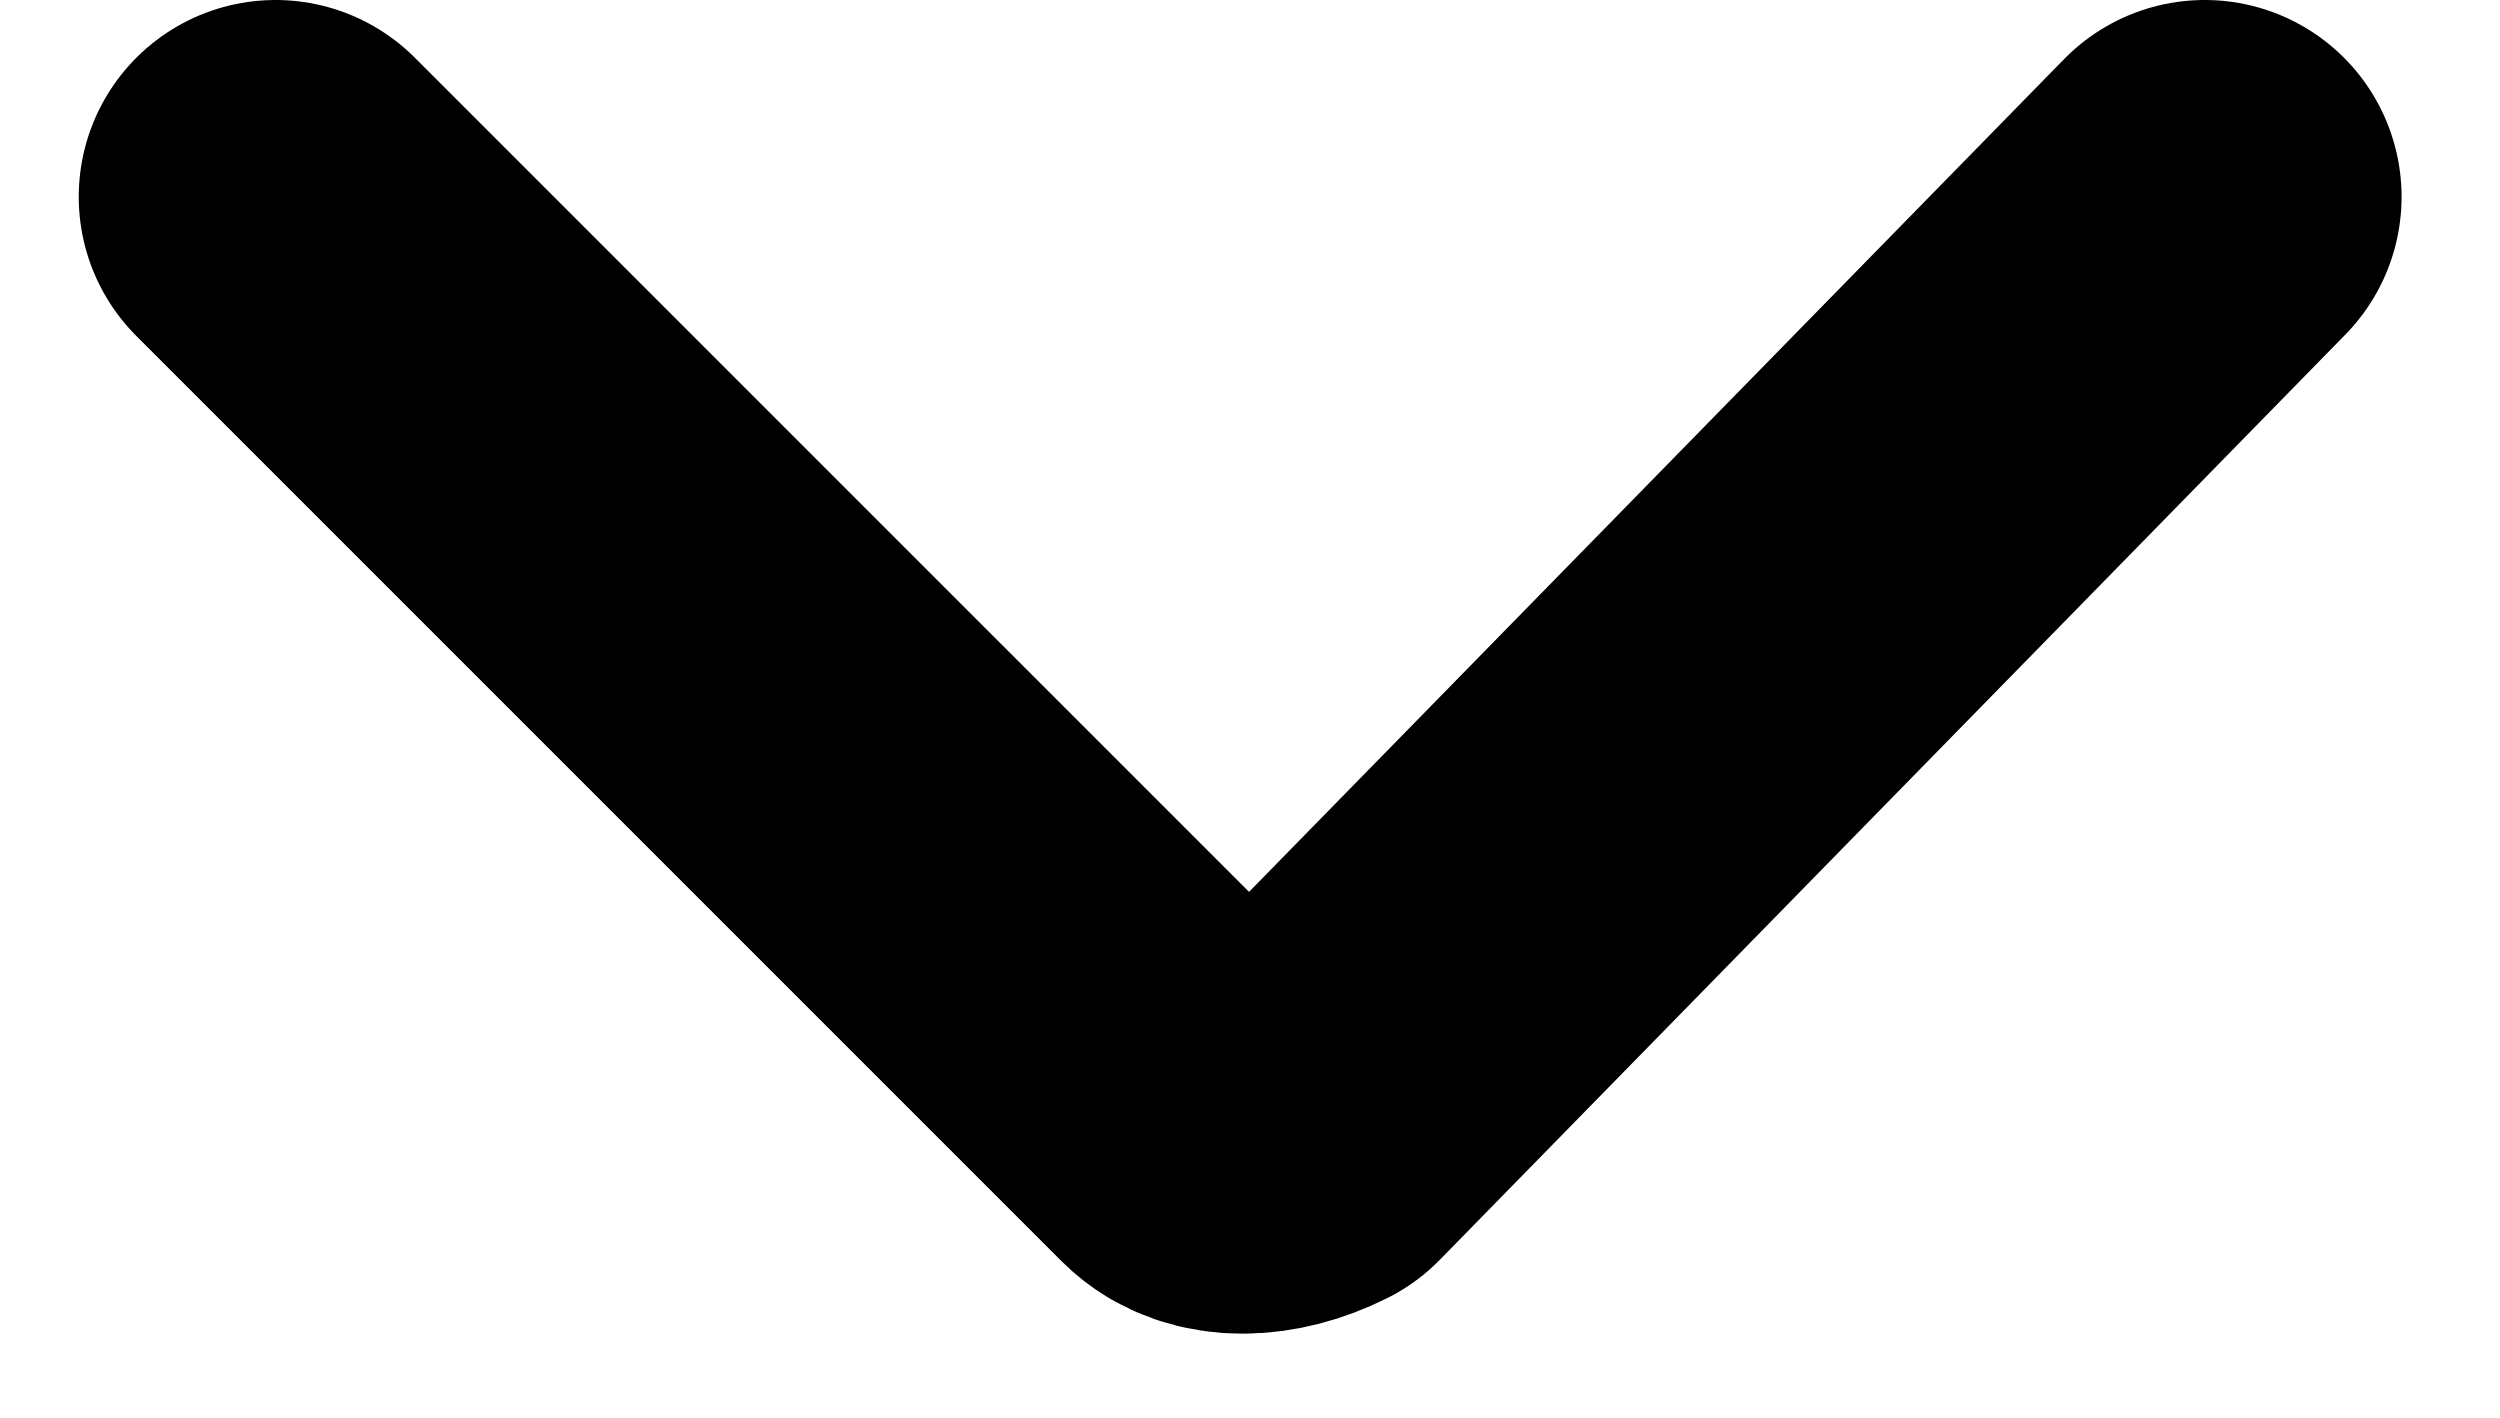
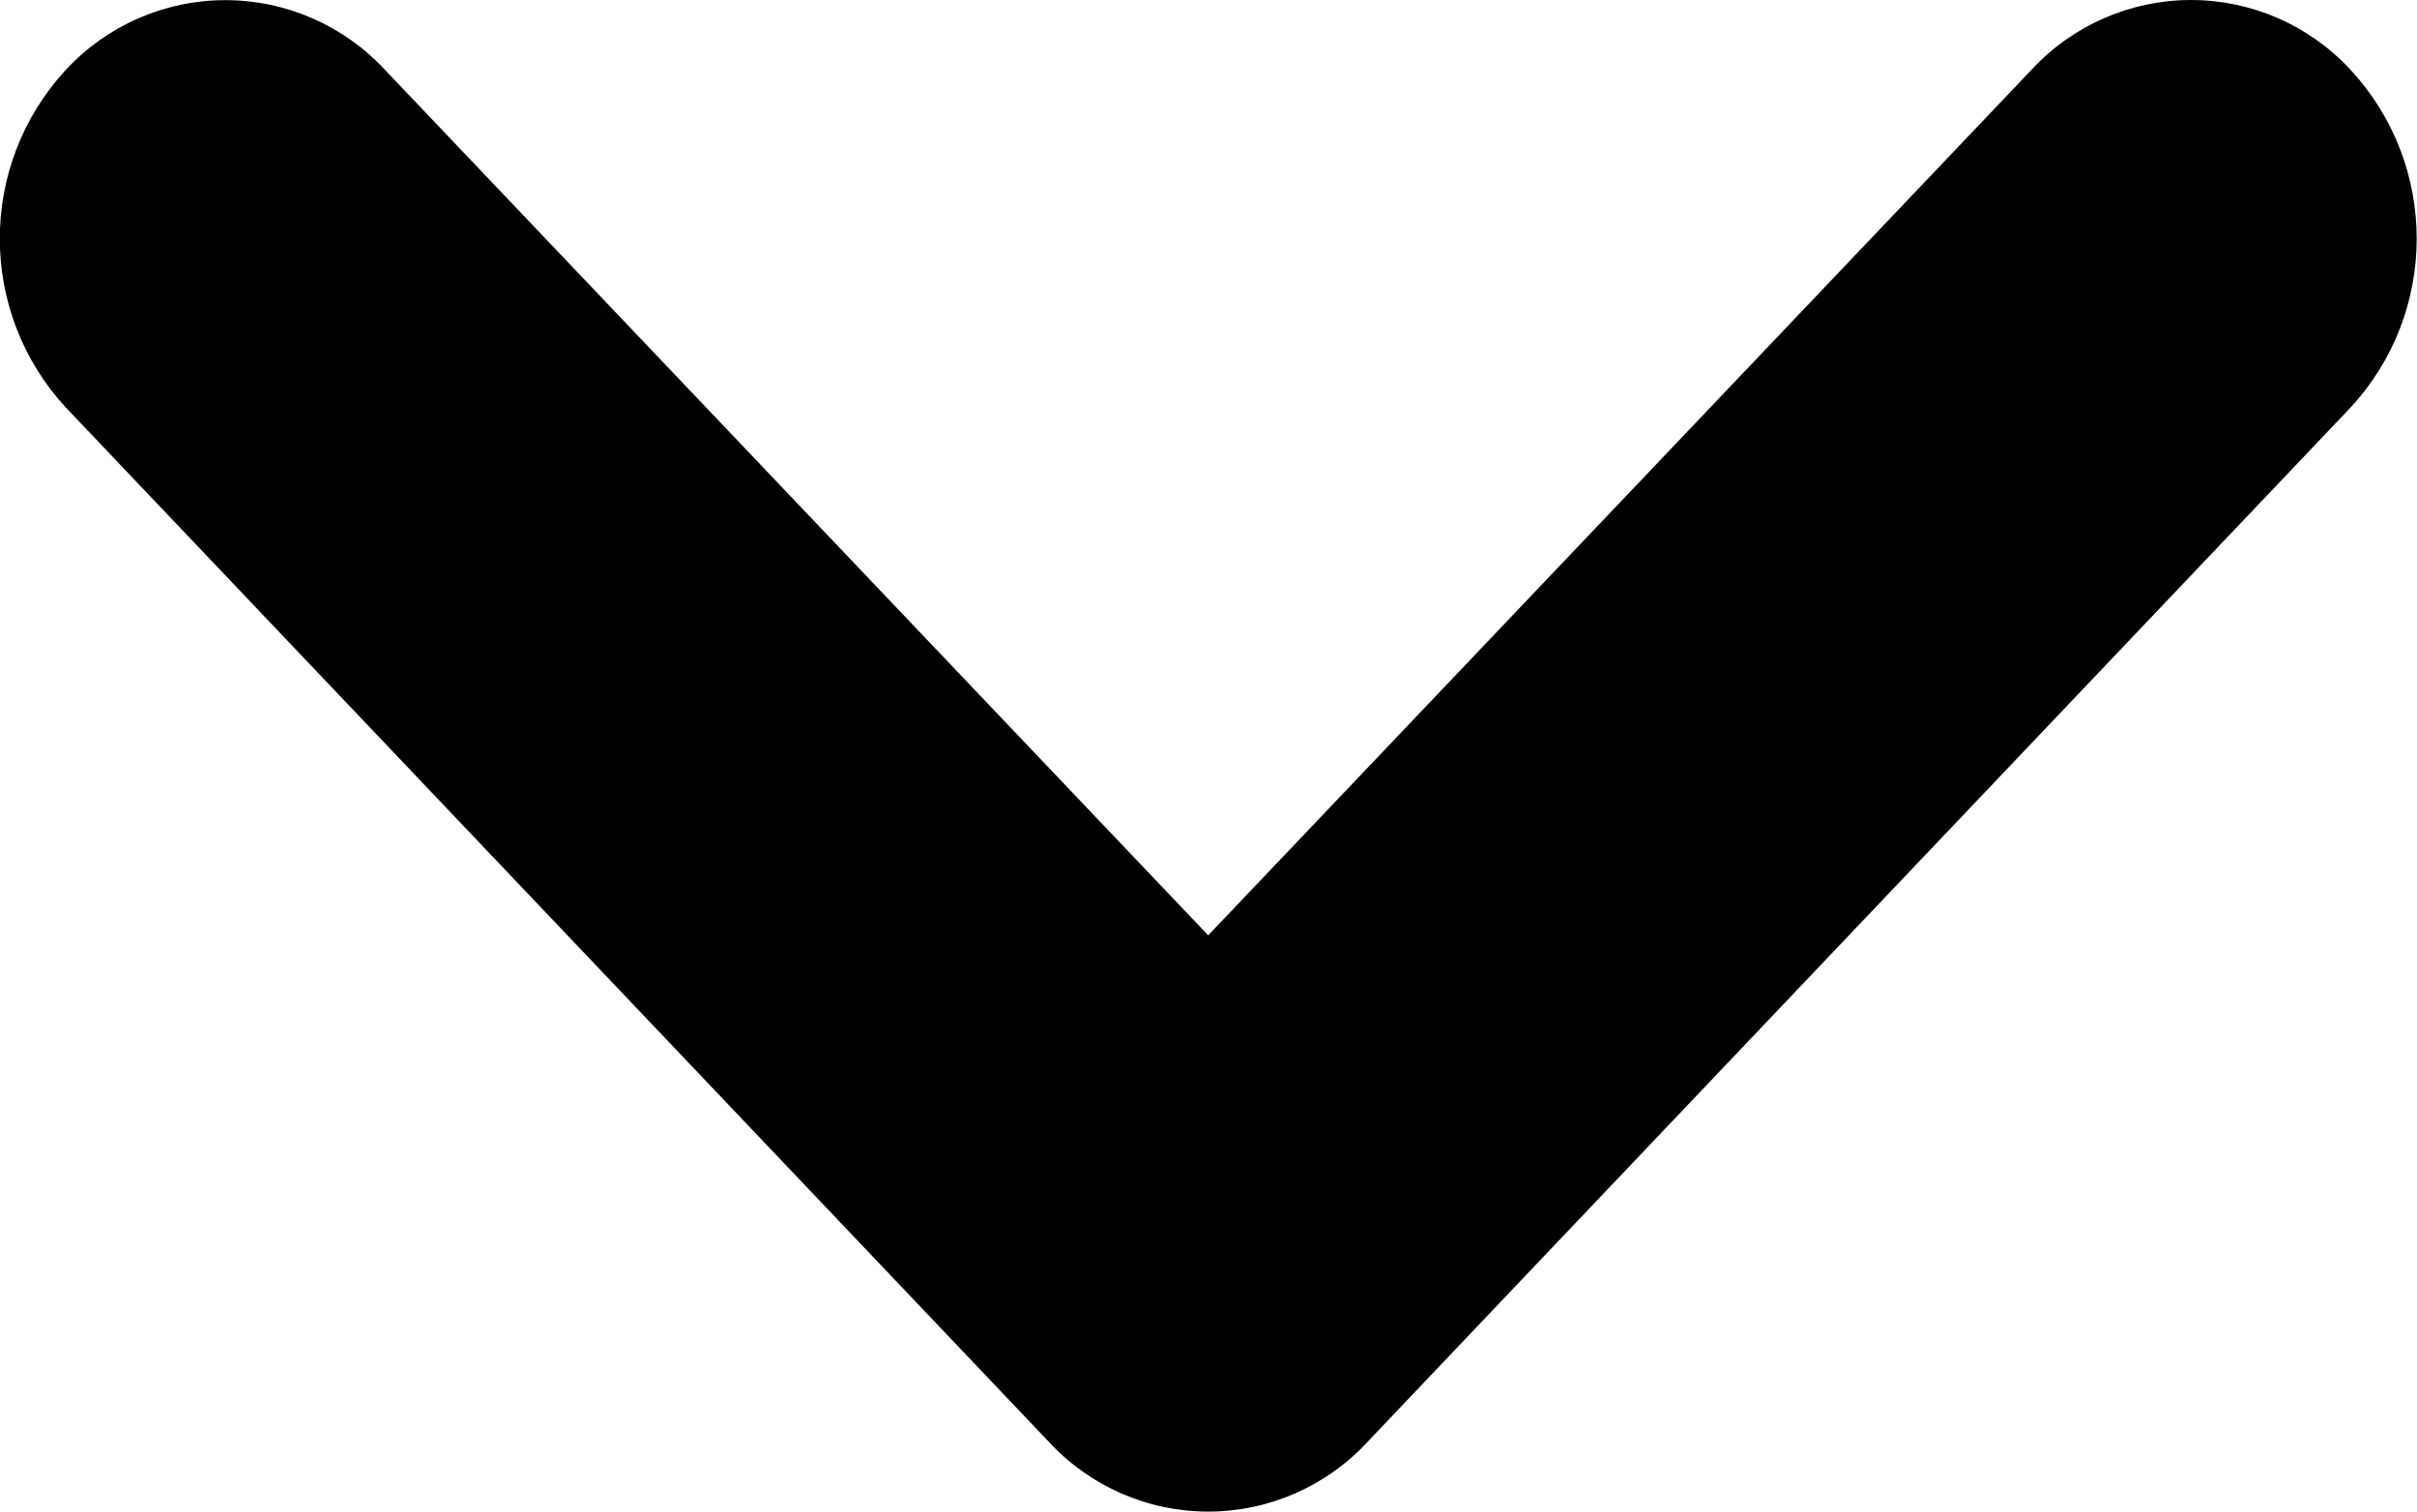
- <svg xmlns="http://www.w3.org/2000/svg" version="1.1" id="Слой_1" x="0px" y="0px" viewBox="0 0 12.7 7.2" style="enable-background:new 0 0 12.7 7.2;" xml:space="preserve">
-   <style type="text/css">
- 	.st0{fill:none;stroke:#000000;stroke-width:2;stroke-linecap:round;stroke-linejoin:round;}
- </style>
-   <path id="arrow-down-1" class="st0" d="M1.4,1l4.7,4.7c0.1,0.1,0.3,0.1,0.5,0c0,0,0,0,0,0L11.2,1" />
+ <svg xmlns="http://www.w3.org/2000/svg" version="1.1" id="Layer_1" x="0" y="0" viewBox="0 0 8 5.004" xml:space="preserve">
+   <path id="arrow_копия_2" fill="currentColor" d="M3.471 4.772L.218 1.349a.824.824 0 010-1.118.72.72 0 011.056 0l2.725 2.865L6.724.231a.719.719 0 011.056 0 .823.823 0 010 1.118L4.527 4.772a.718.718 0 01-1.056 0z" />
</svg>
